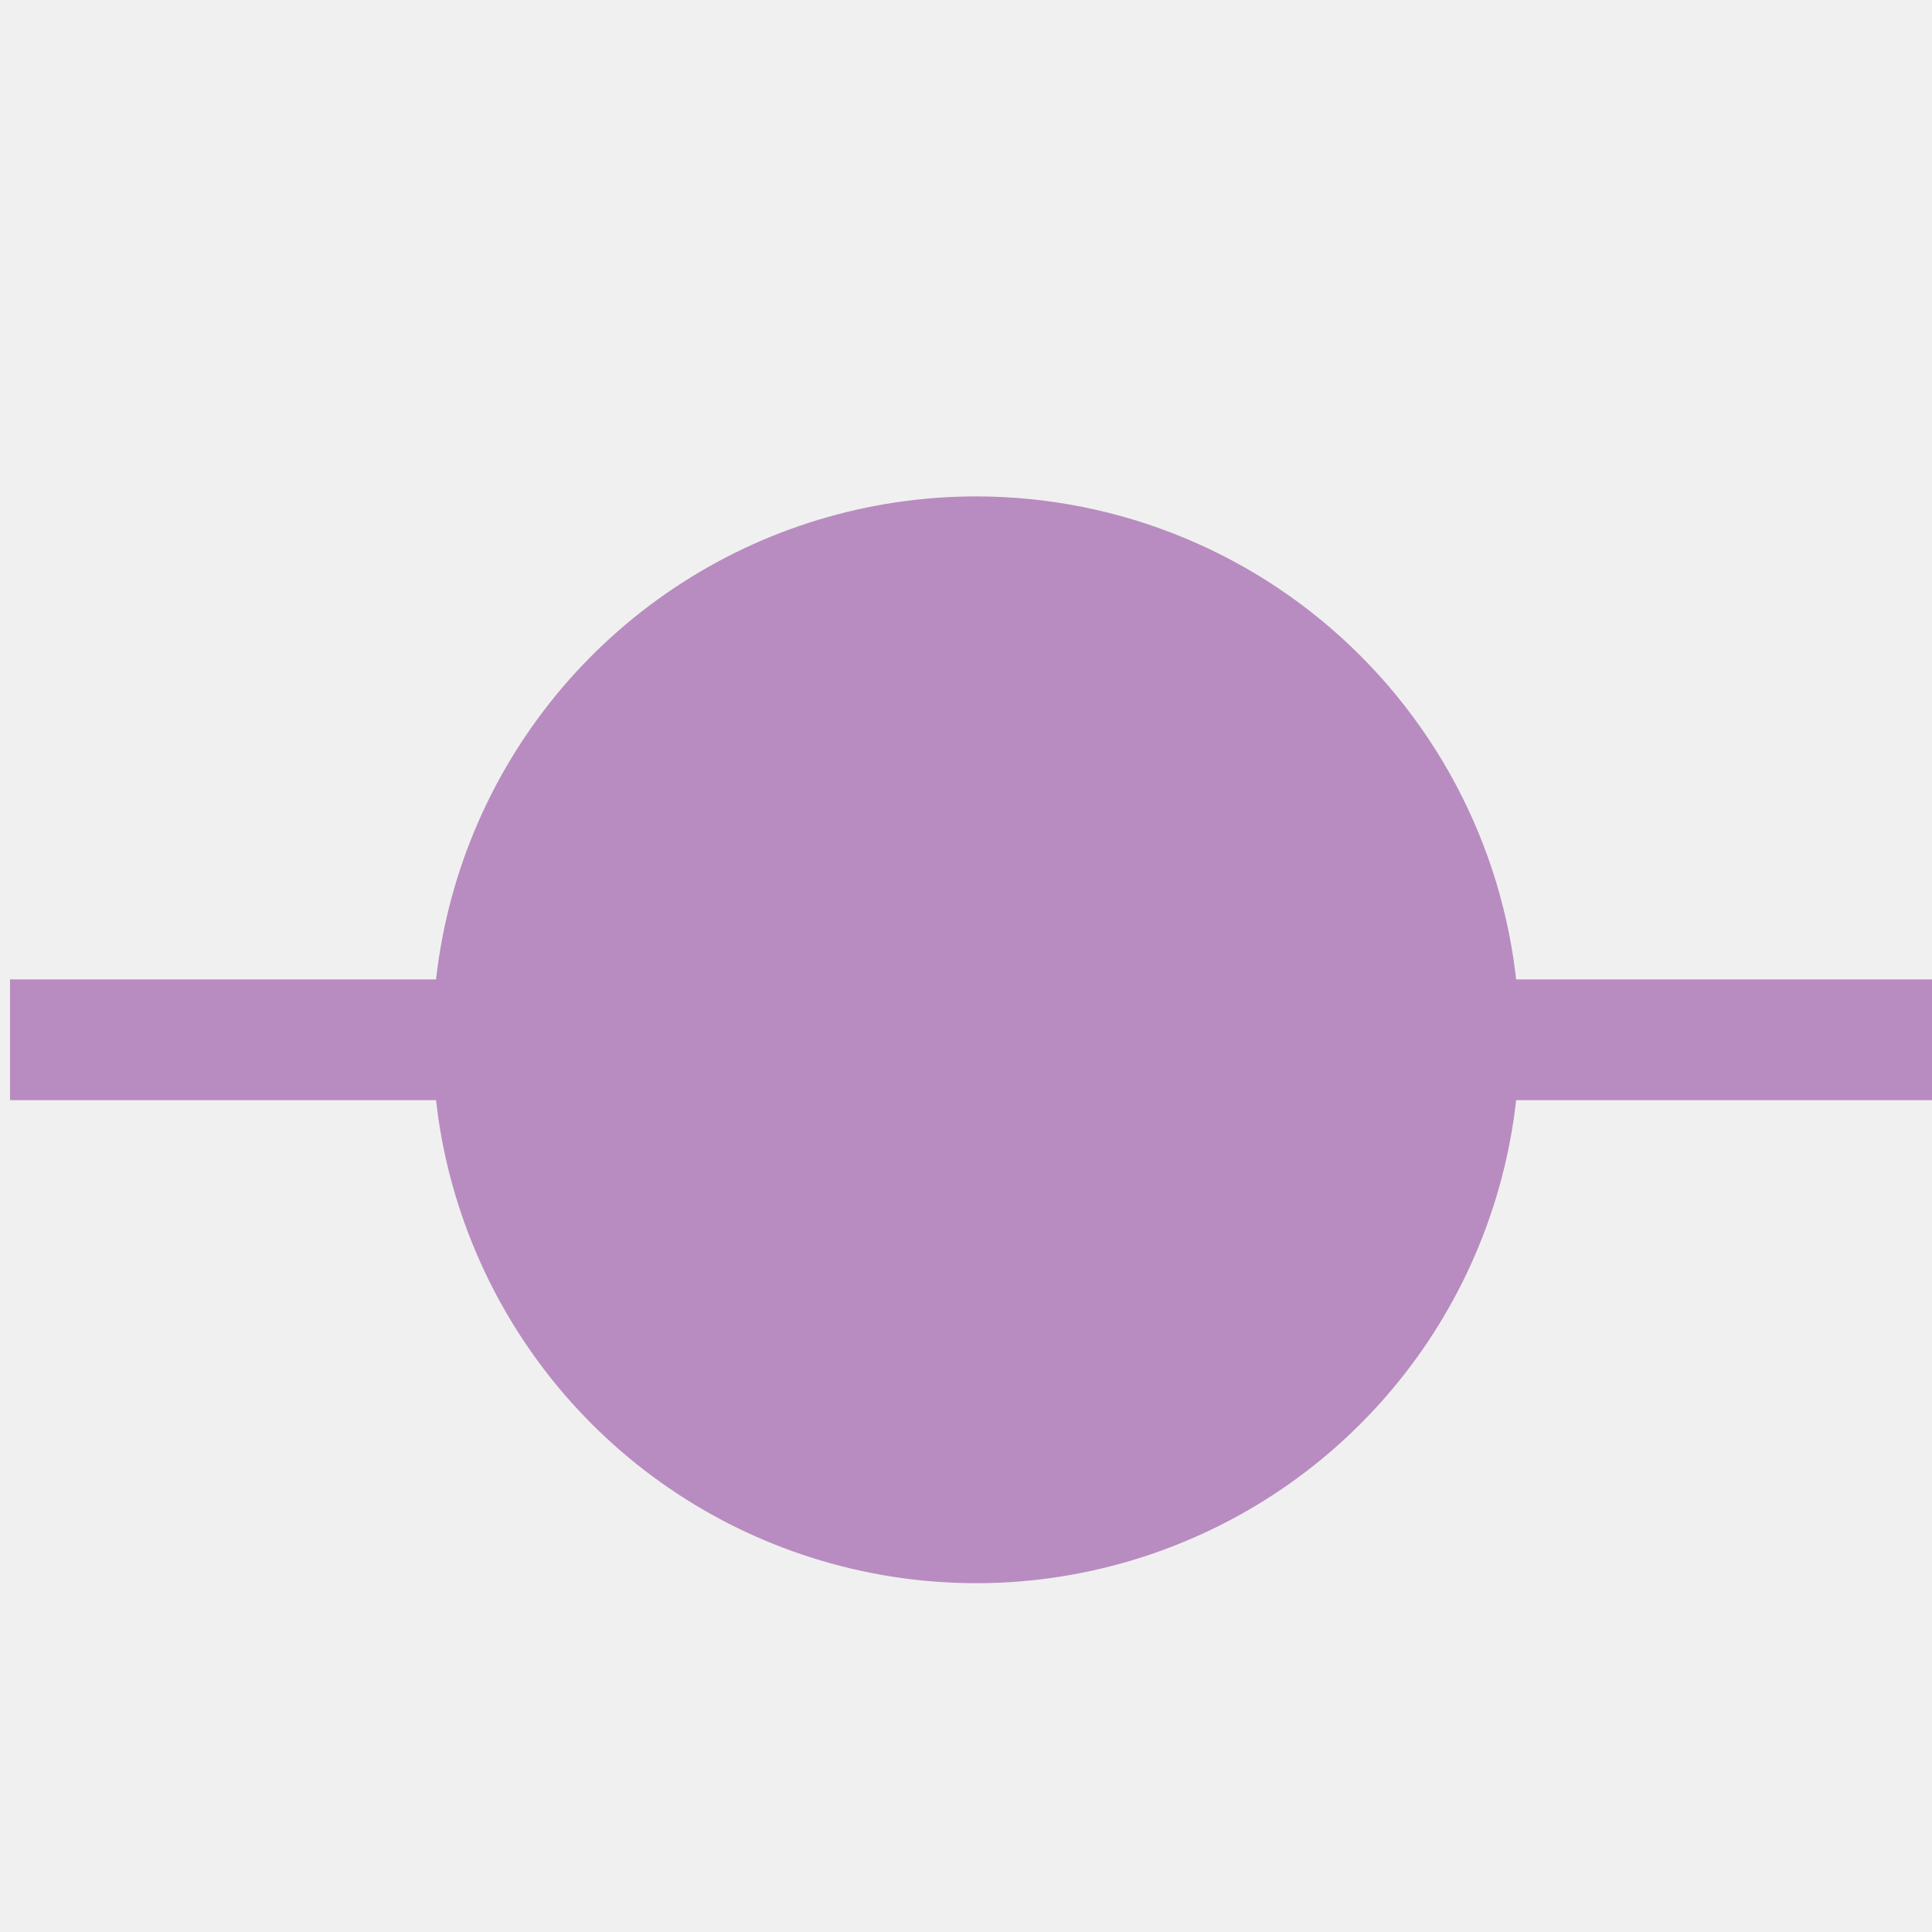
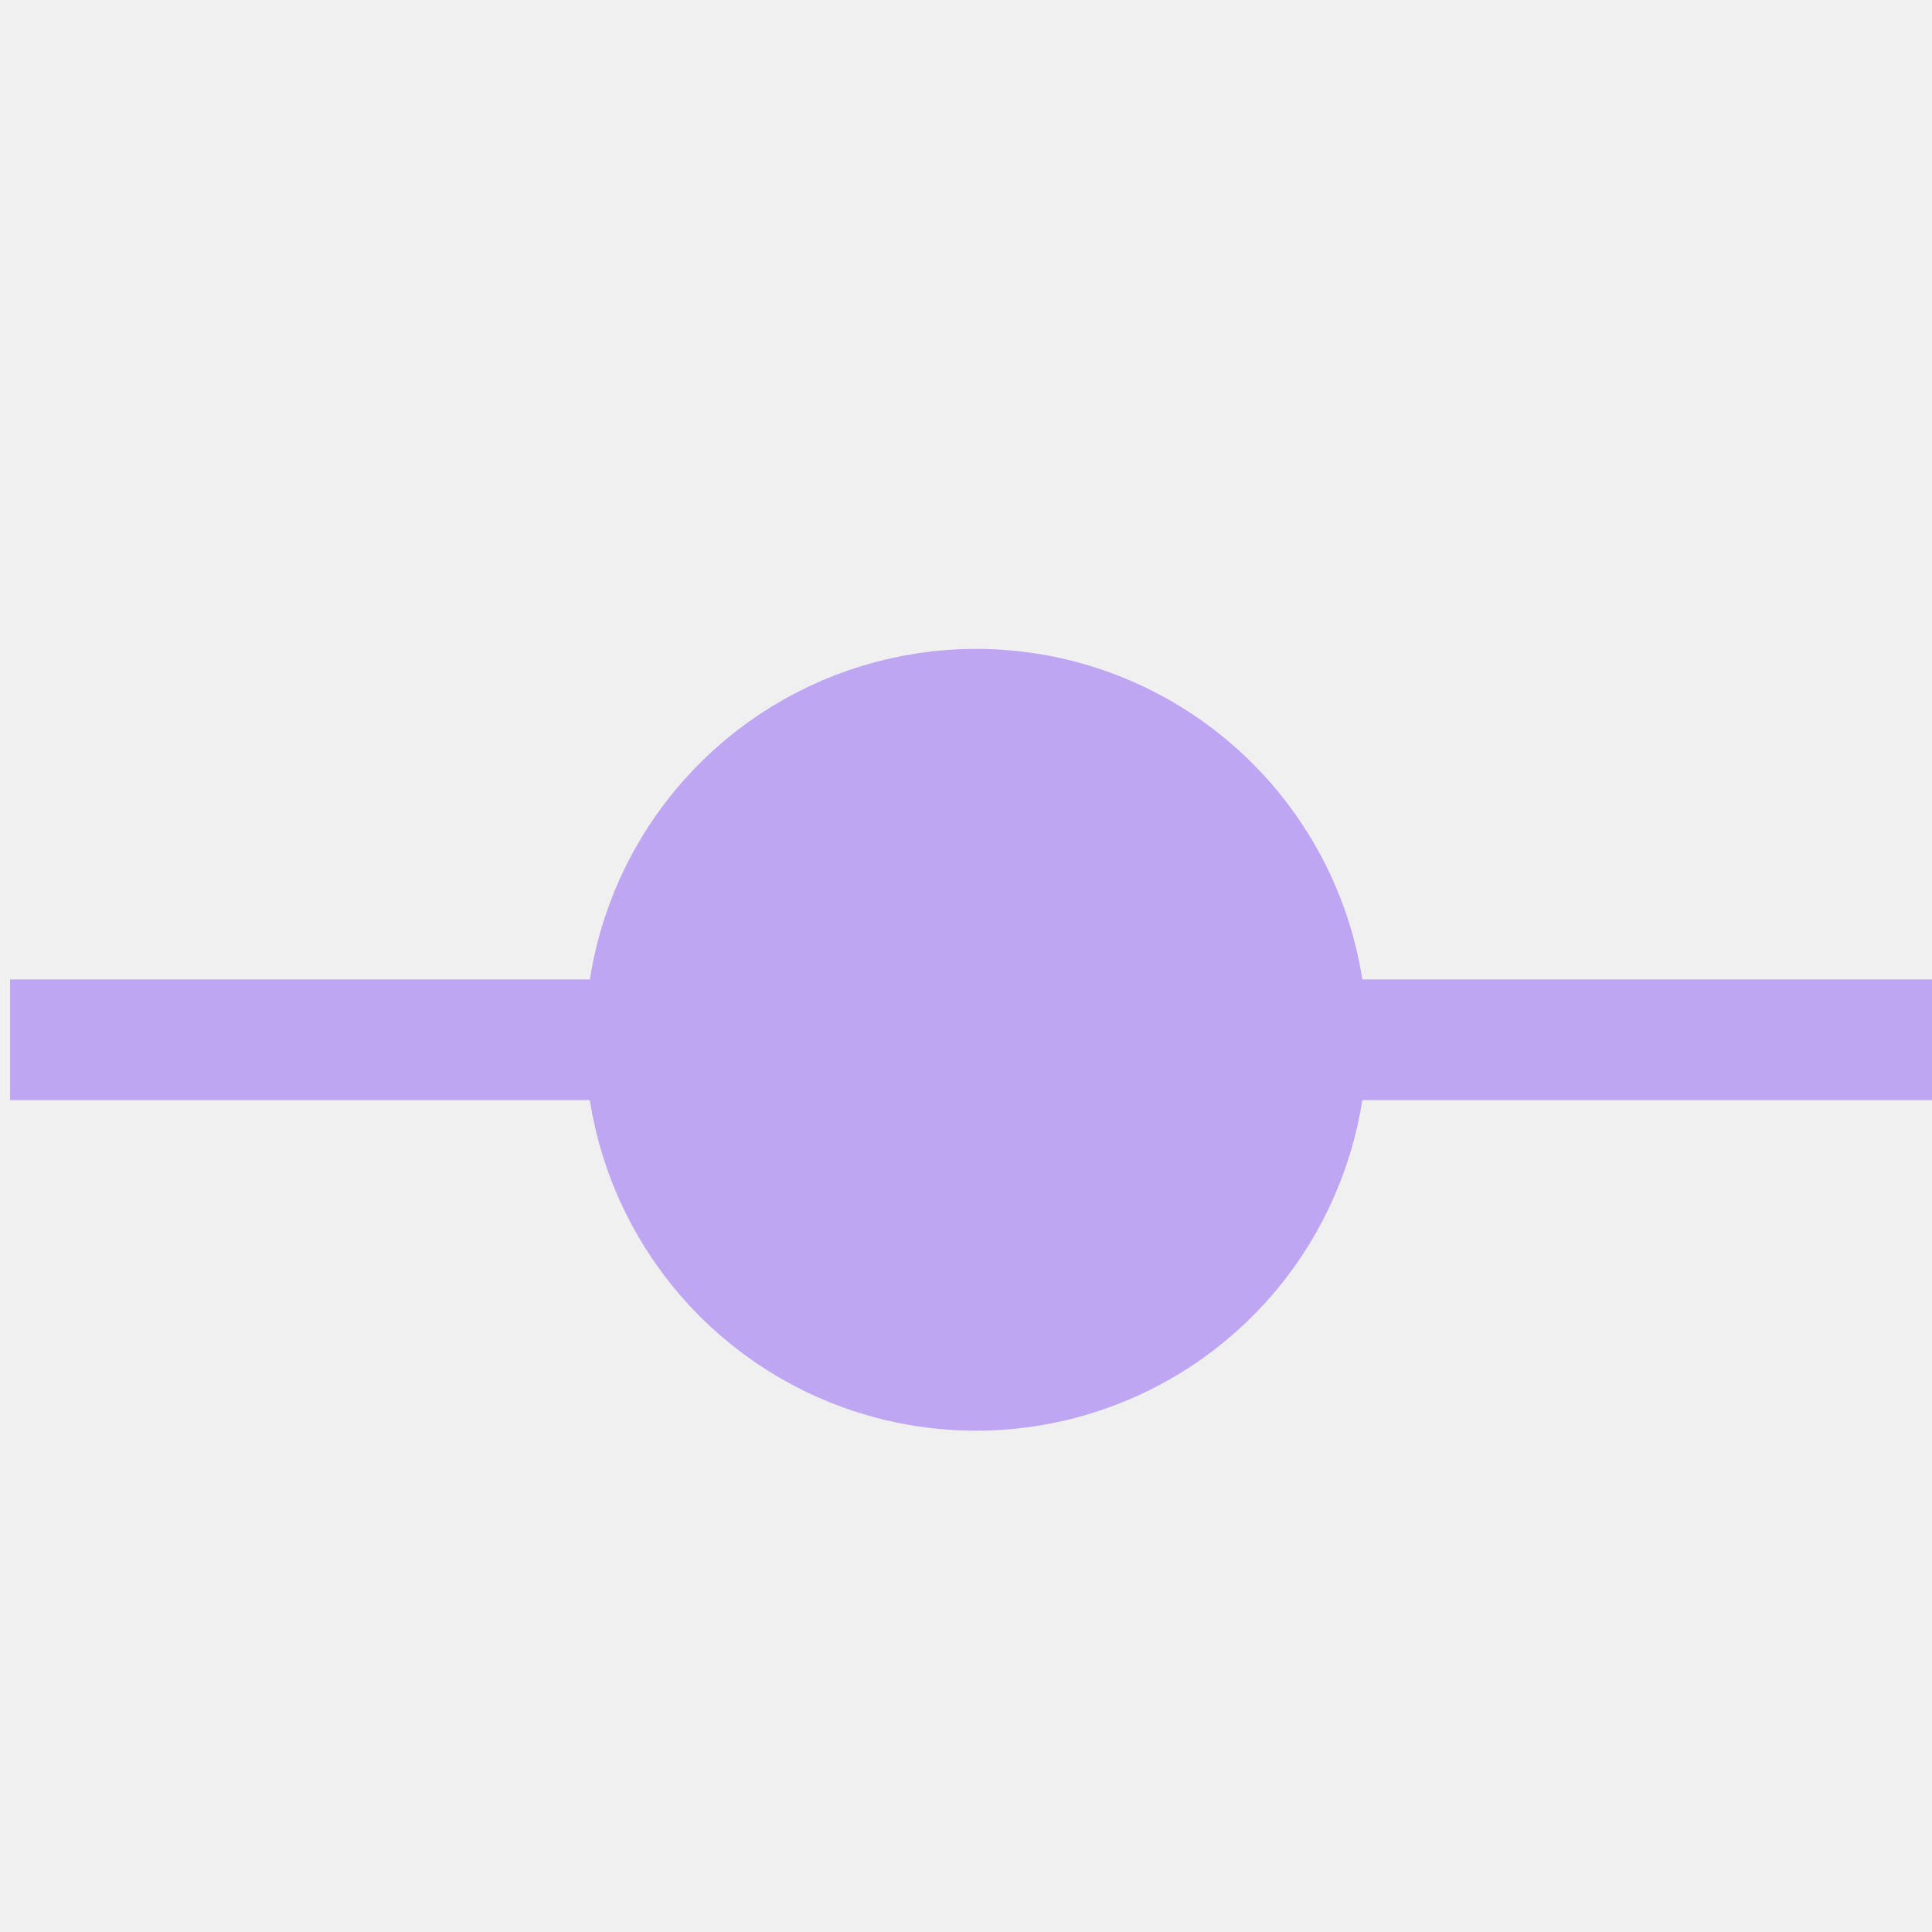
- <svg xmlns="http://www.w3.org/2000/svg" width="16" height="16" viewBox="0 0 16 16" fill="none">
-   <g clip-path="url(#clip0_295_4718)">
-     <rect x="0.083" y="8.111" width="16" height="1" fill="#B88CC0" />
-     <path d="M10.89 10.486C11.261 9.931 11.459 9.279 11.459 8.611C11.459 7.716 11.103 6.858 10.47 6.225C9.837 5.592 8.979 5.236 8.084 5.236C7.416 5.236 6.763 5.434 6.208 5.805C5.653 6.176 5.221 6.703 4.965 7.32C4.71 7.936 4.643 8.615 4.773 9.27C4.904 9.924 5.225 10.526 5.697 10.998C6.169 11.47 6.77 11.791 7.425 11.921C8.08 12.052 8.758 11.985 9.375 11.729C9.992 11.474 10.519 11.041 10.89 10.486Z" fill="#B88CC0" stroke="#B88CC0" stroke-width="2.25" />
+ <svg xmlns="http://www.w3.org/2000/svg" width="18" height="18" viewBox="0 0 18 18" fill="none">
+   <g clip-path="url(#clip0_1_101023)">
+     <rect x="0.094" y="9.125" width="18" height="1.125" fill="#BFA6F2" />
+     <path d="M9.094 6.601C9.912 6.601 10.697 6.926 11.276 7.505C11.855 8.084 12.181 8.869 12.181 9.688C12.181 10.298 11.999 10.895 11.66 11.403C11.321 11.91 10.839 12.306 10.275 12.539C9.711 12.773 9.09 12.834 8.491 12.715C7.893 12.596 7.343 12.302 6.911 11.87C6.48 11.439 6.186 10.889 6.066 10.29C5.947 9.691 6.009 9.07 6.242 8.506C6.476 7.942 6.871 7.46 7.379 7.121C7.887 6.782 8.483 6.601 9.094 6.601Z" fill="#BFA6F2" stroke="#BFA6F2" stroke-width="1.111" />
  </g>
  <defs>
-     <clipPath id="clip0_295_4718">
-       <rect width="16" height="16" fill="white" />
+     <clipPath id="clip0_1_101023">
+       <rect width="18" height="18" fill="white" />
    </clipPath>
  </defs>
</svg>
